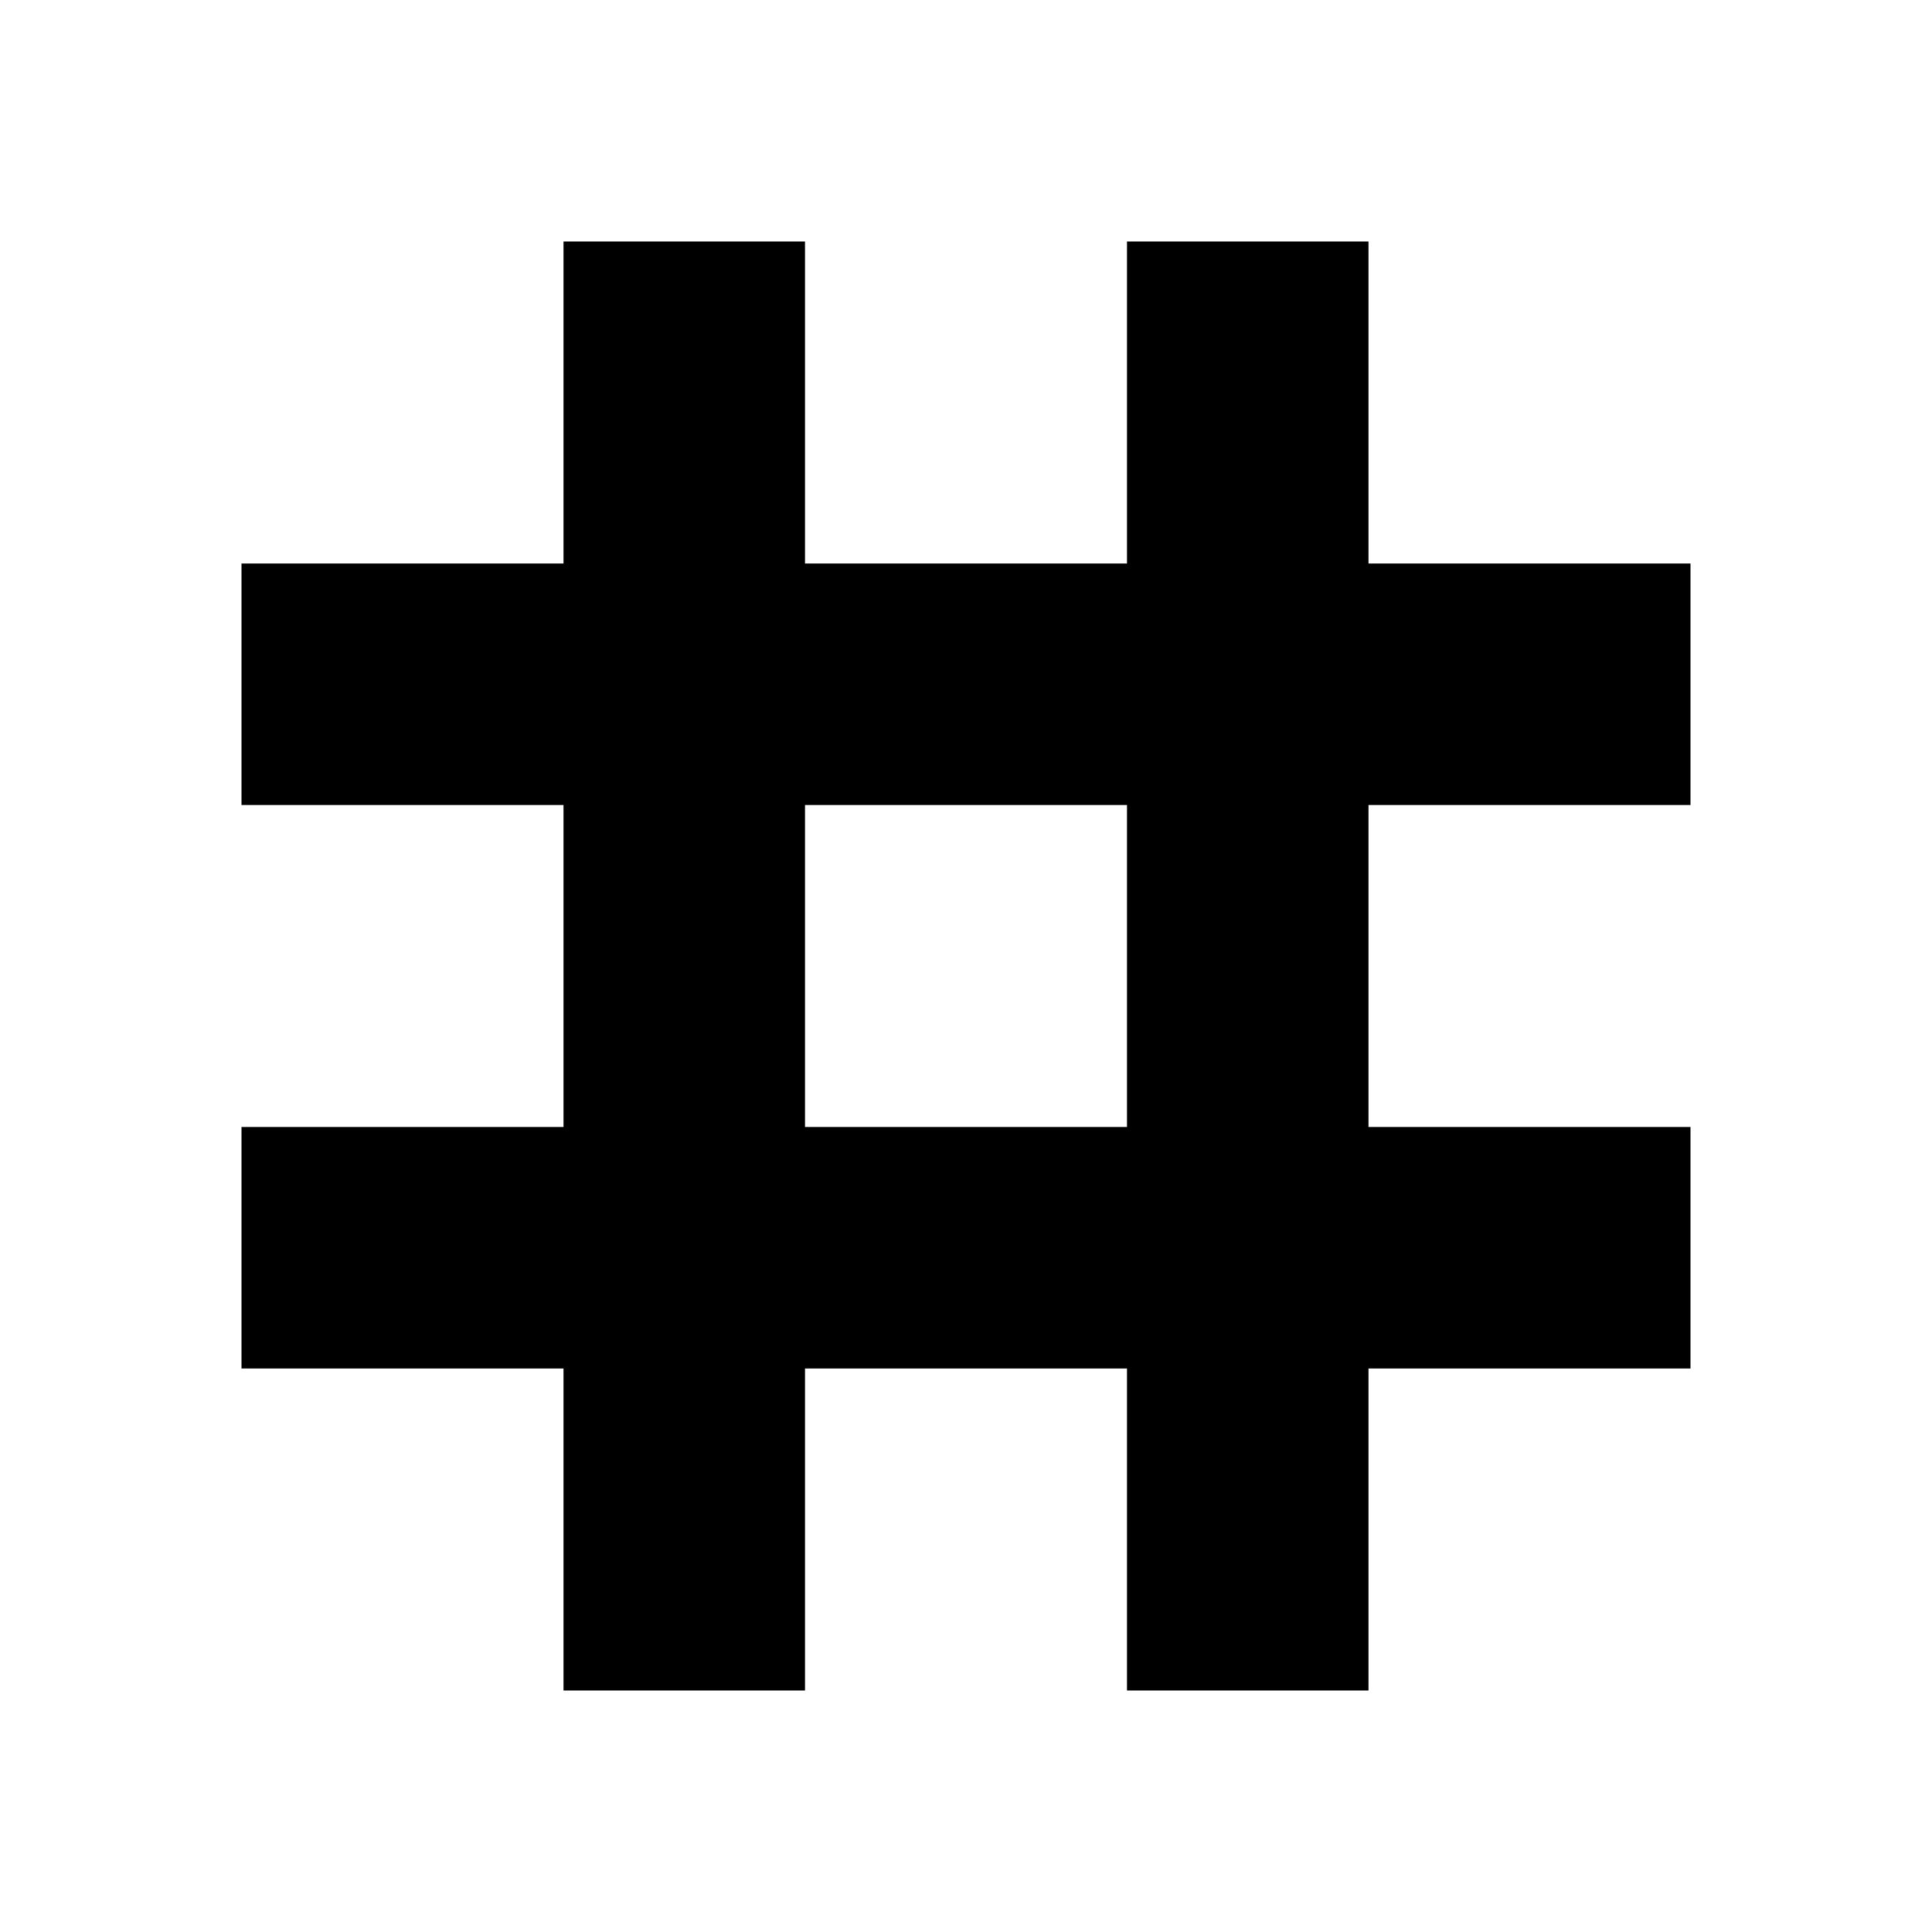
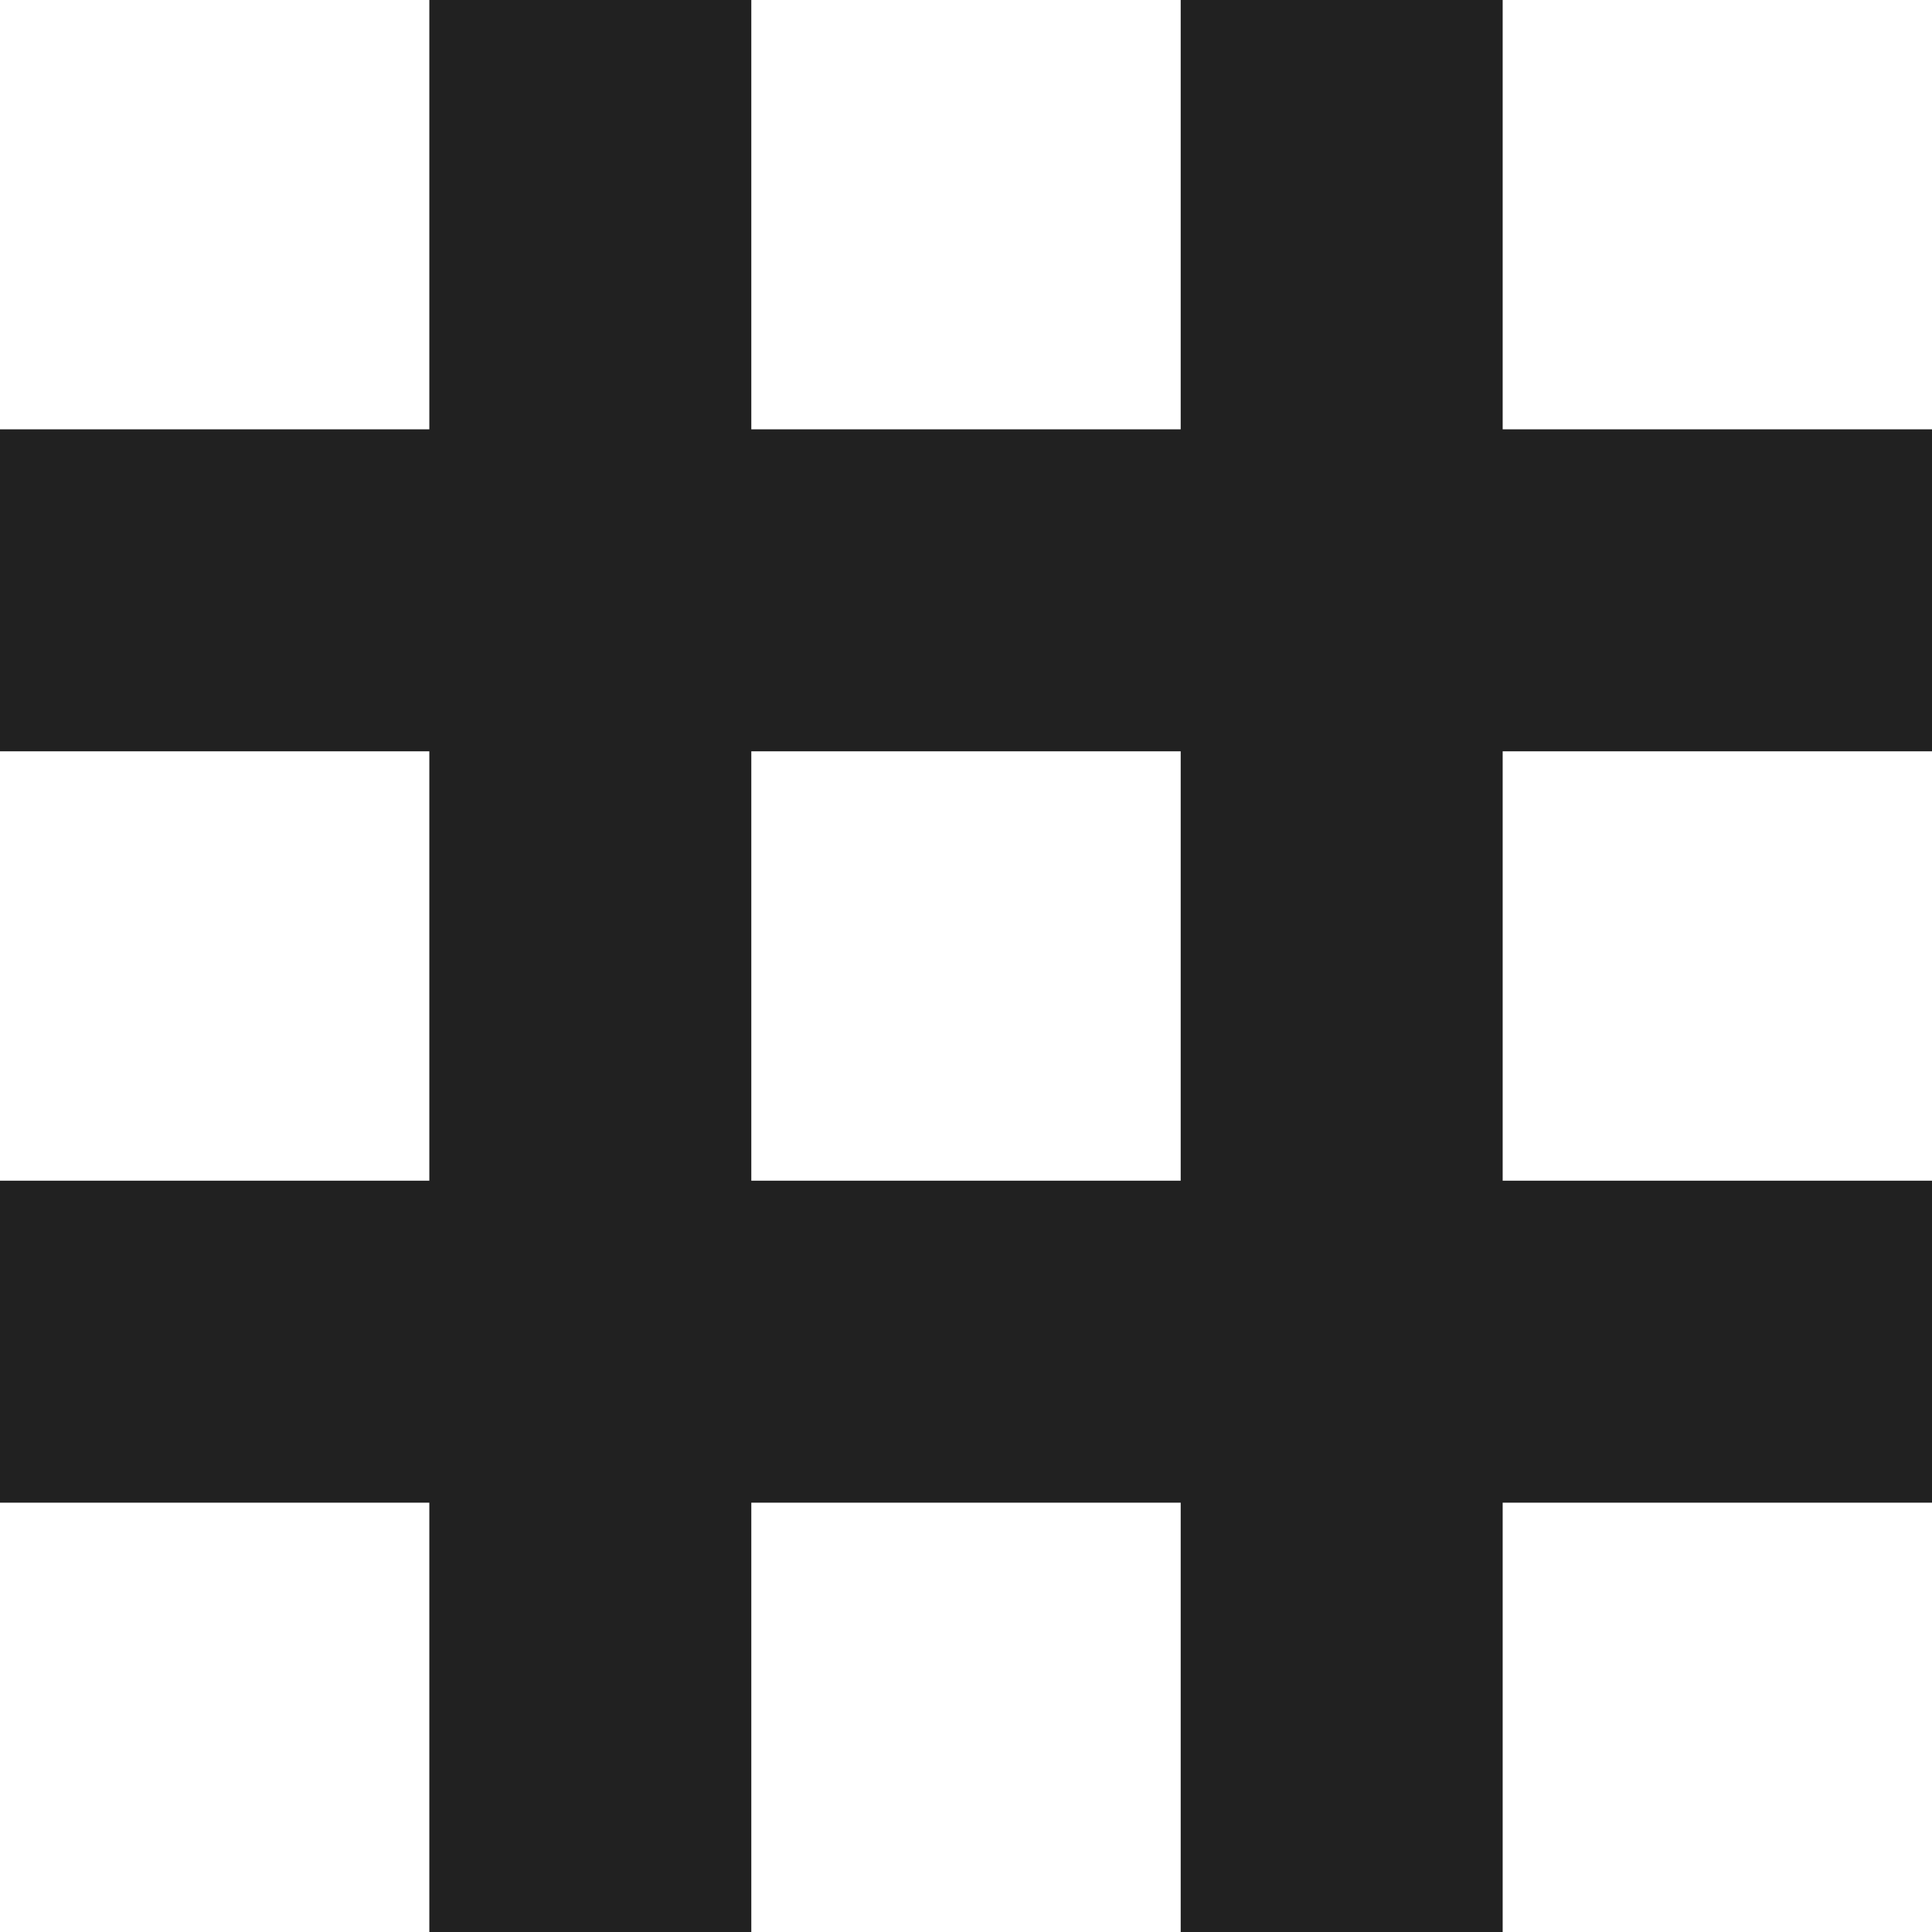
- <svg xmlns="http://www.w3.org/2000/svg" viewBox="0 0 24 24" width="24" height="24">
-   <path d="M 7 3 L 7 7 L 3 7 L 3 10 L 7 10 L 7 14 L 3 14 L 3 17 L 7 17 L 7 21 L 10 21 L 10 17 L 14 17 L 14 21 L 17 21 L 17 17 L 21 17 L 21 14 L 17 14 L 17 10 L 21 10 L 21 7 L 17 7 L 17 3 L 14 3 L 14 7 L 10 7 L 10 3 L 7 3 z M 10 10 L 14 10 L 14 14 L 10 14 L 10 10 z" />
+ <svg xmlns="http://www.w3.org/2000/svg" width="32" height="32" viewBox="0 0 32 32">
+   <g fill="#212121" class="nc-icon-wrapper">
+     <g fill="#212121">
+       <path transform="scale(1,-1) translate(0,-32)" d="M 7.111 32 V 24.889 H 0 V 19.556 H 7.111 V 12.444 H 0 V 7.111 H 7.111 V 0 H 12.444 V 7.111 H 19.556 V 0 H 24.889 V 7.111 H 32 V 12.444 H 24.889 V 19.556 H 32 V 24.889 H 24.889 V 32 H 19.556 V 24.889 H 12.444 V 32 H 7.111 z M 12.444 19.556 H 19.556 V 12.444 H 12.444 V 19.556 z" />
+     </g>
+   </g>
</svg>
